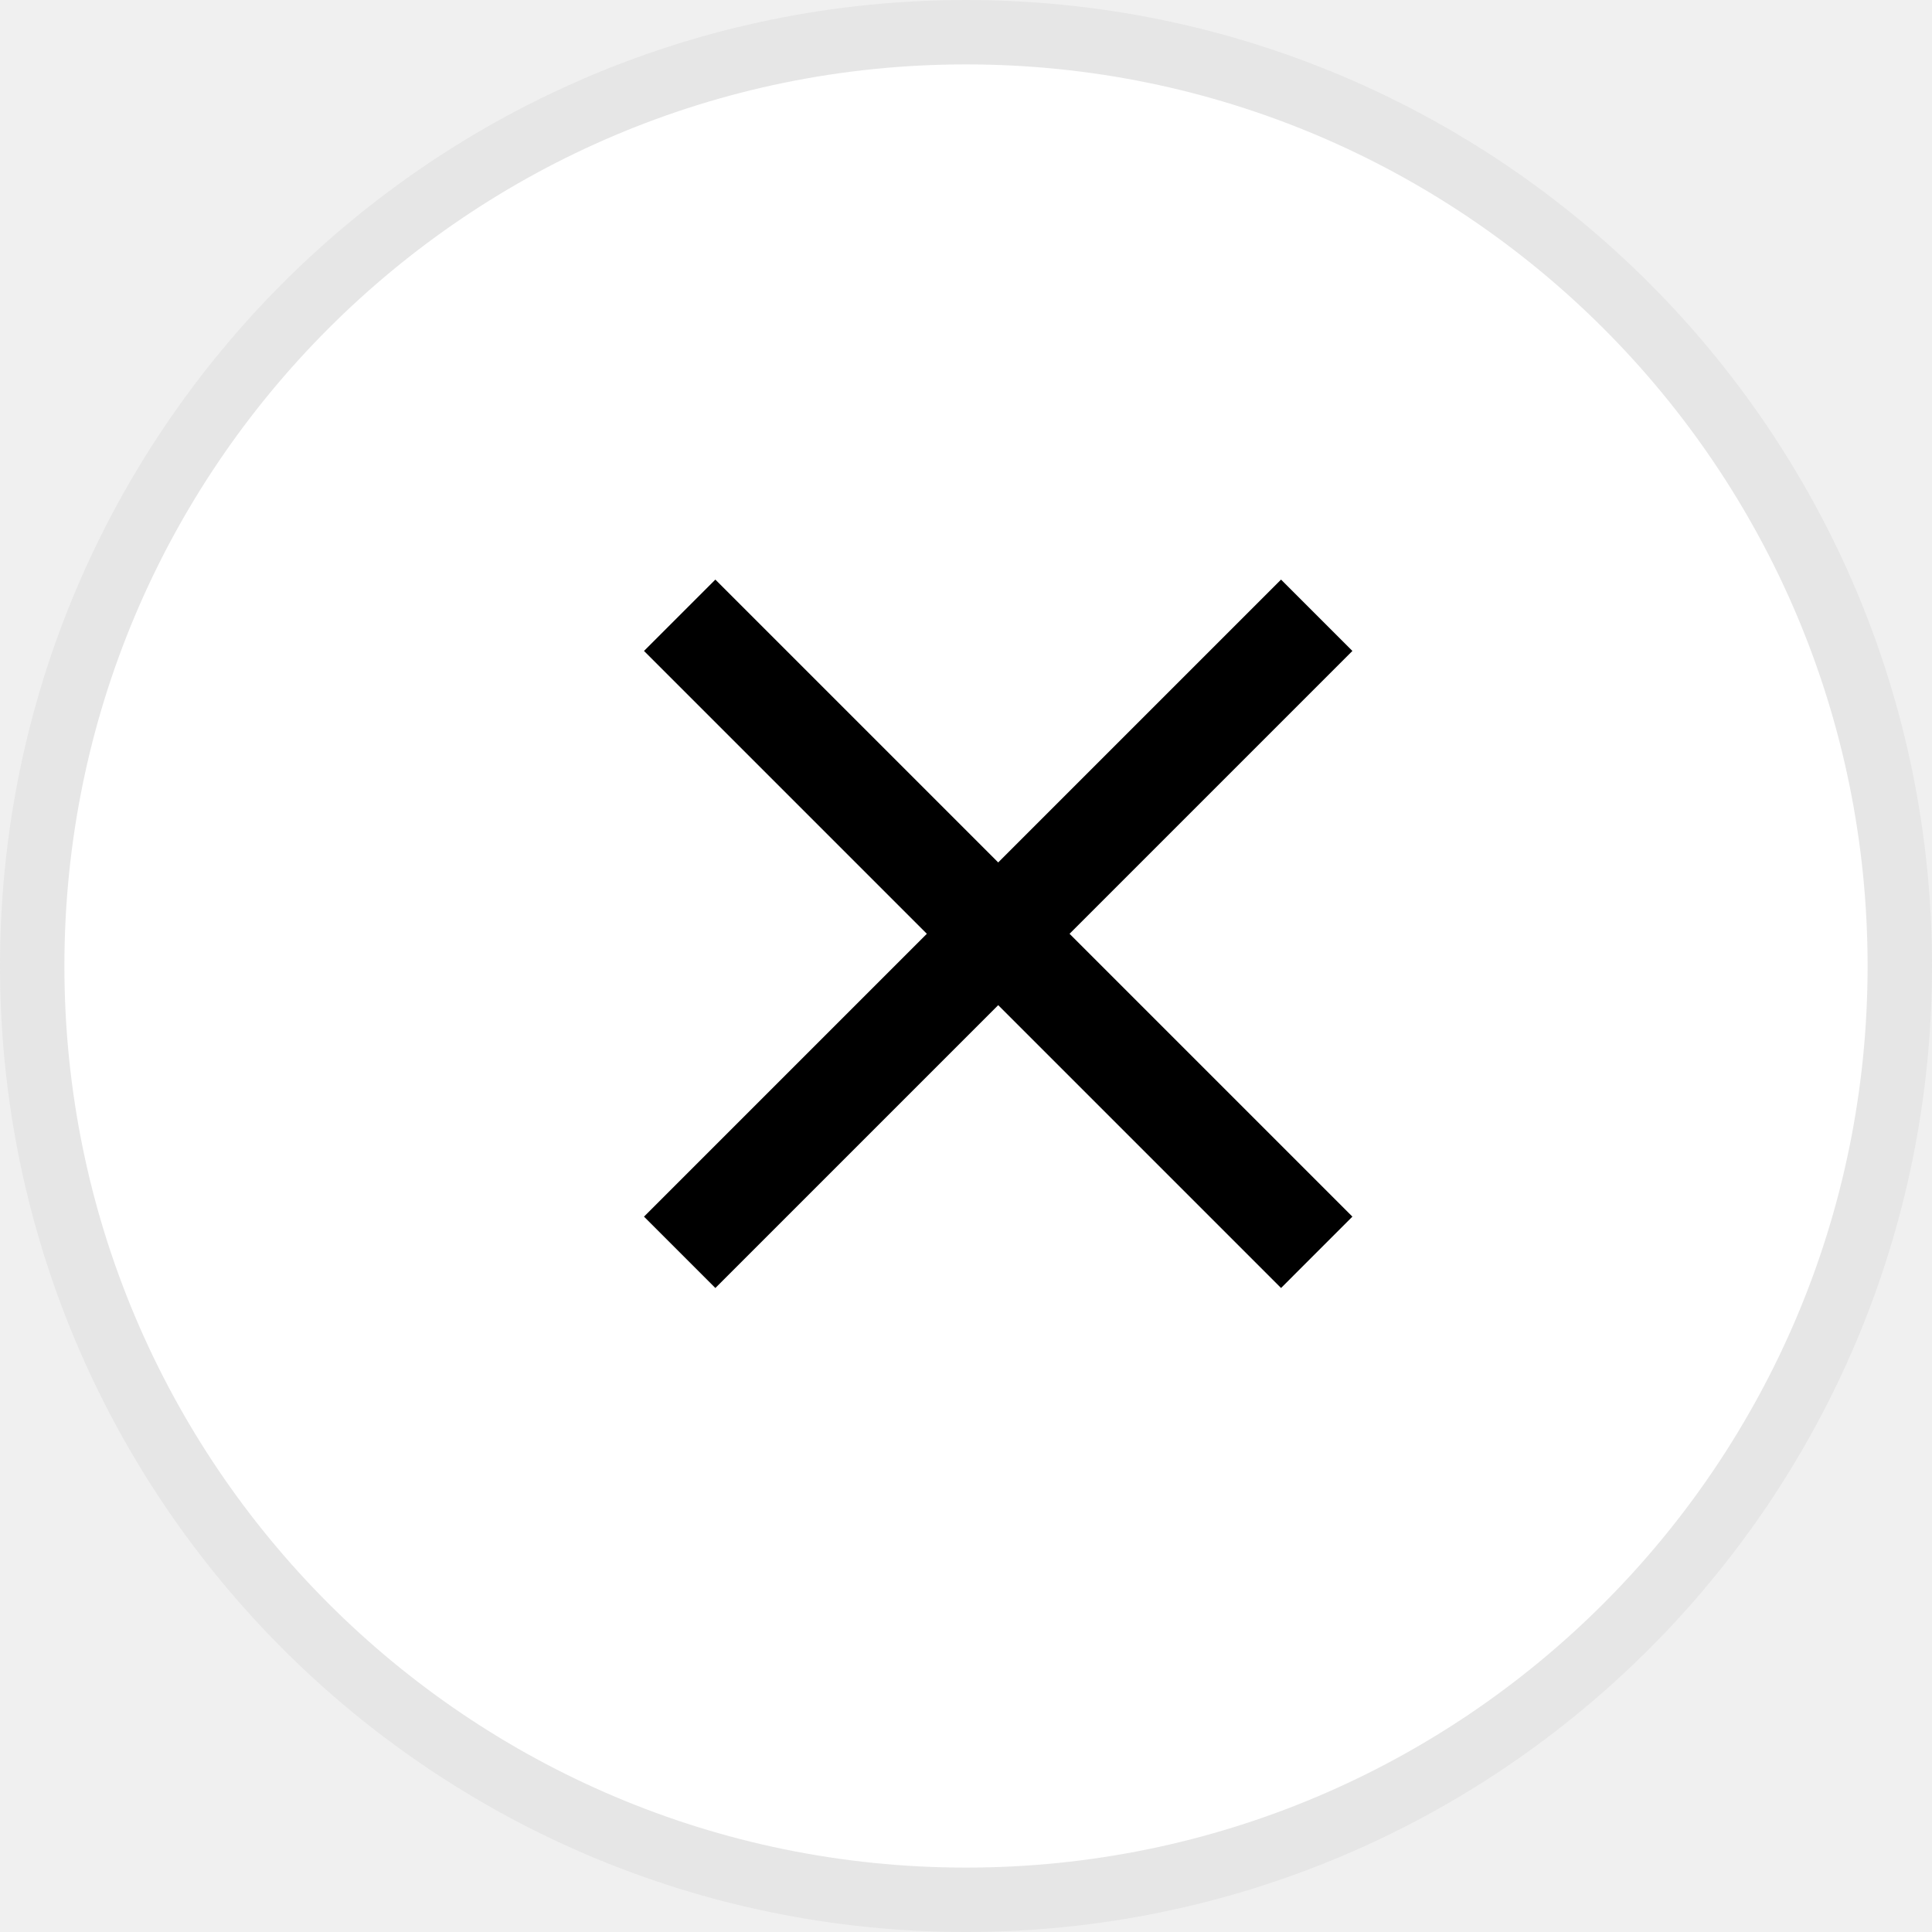
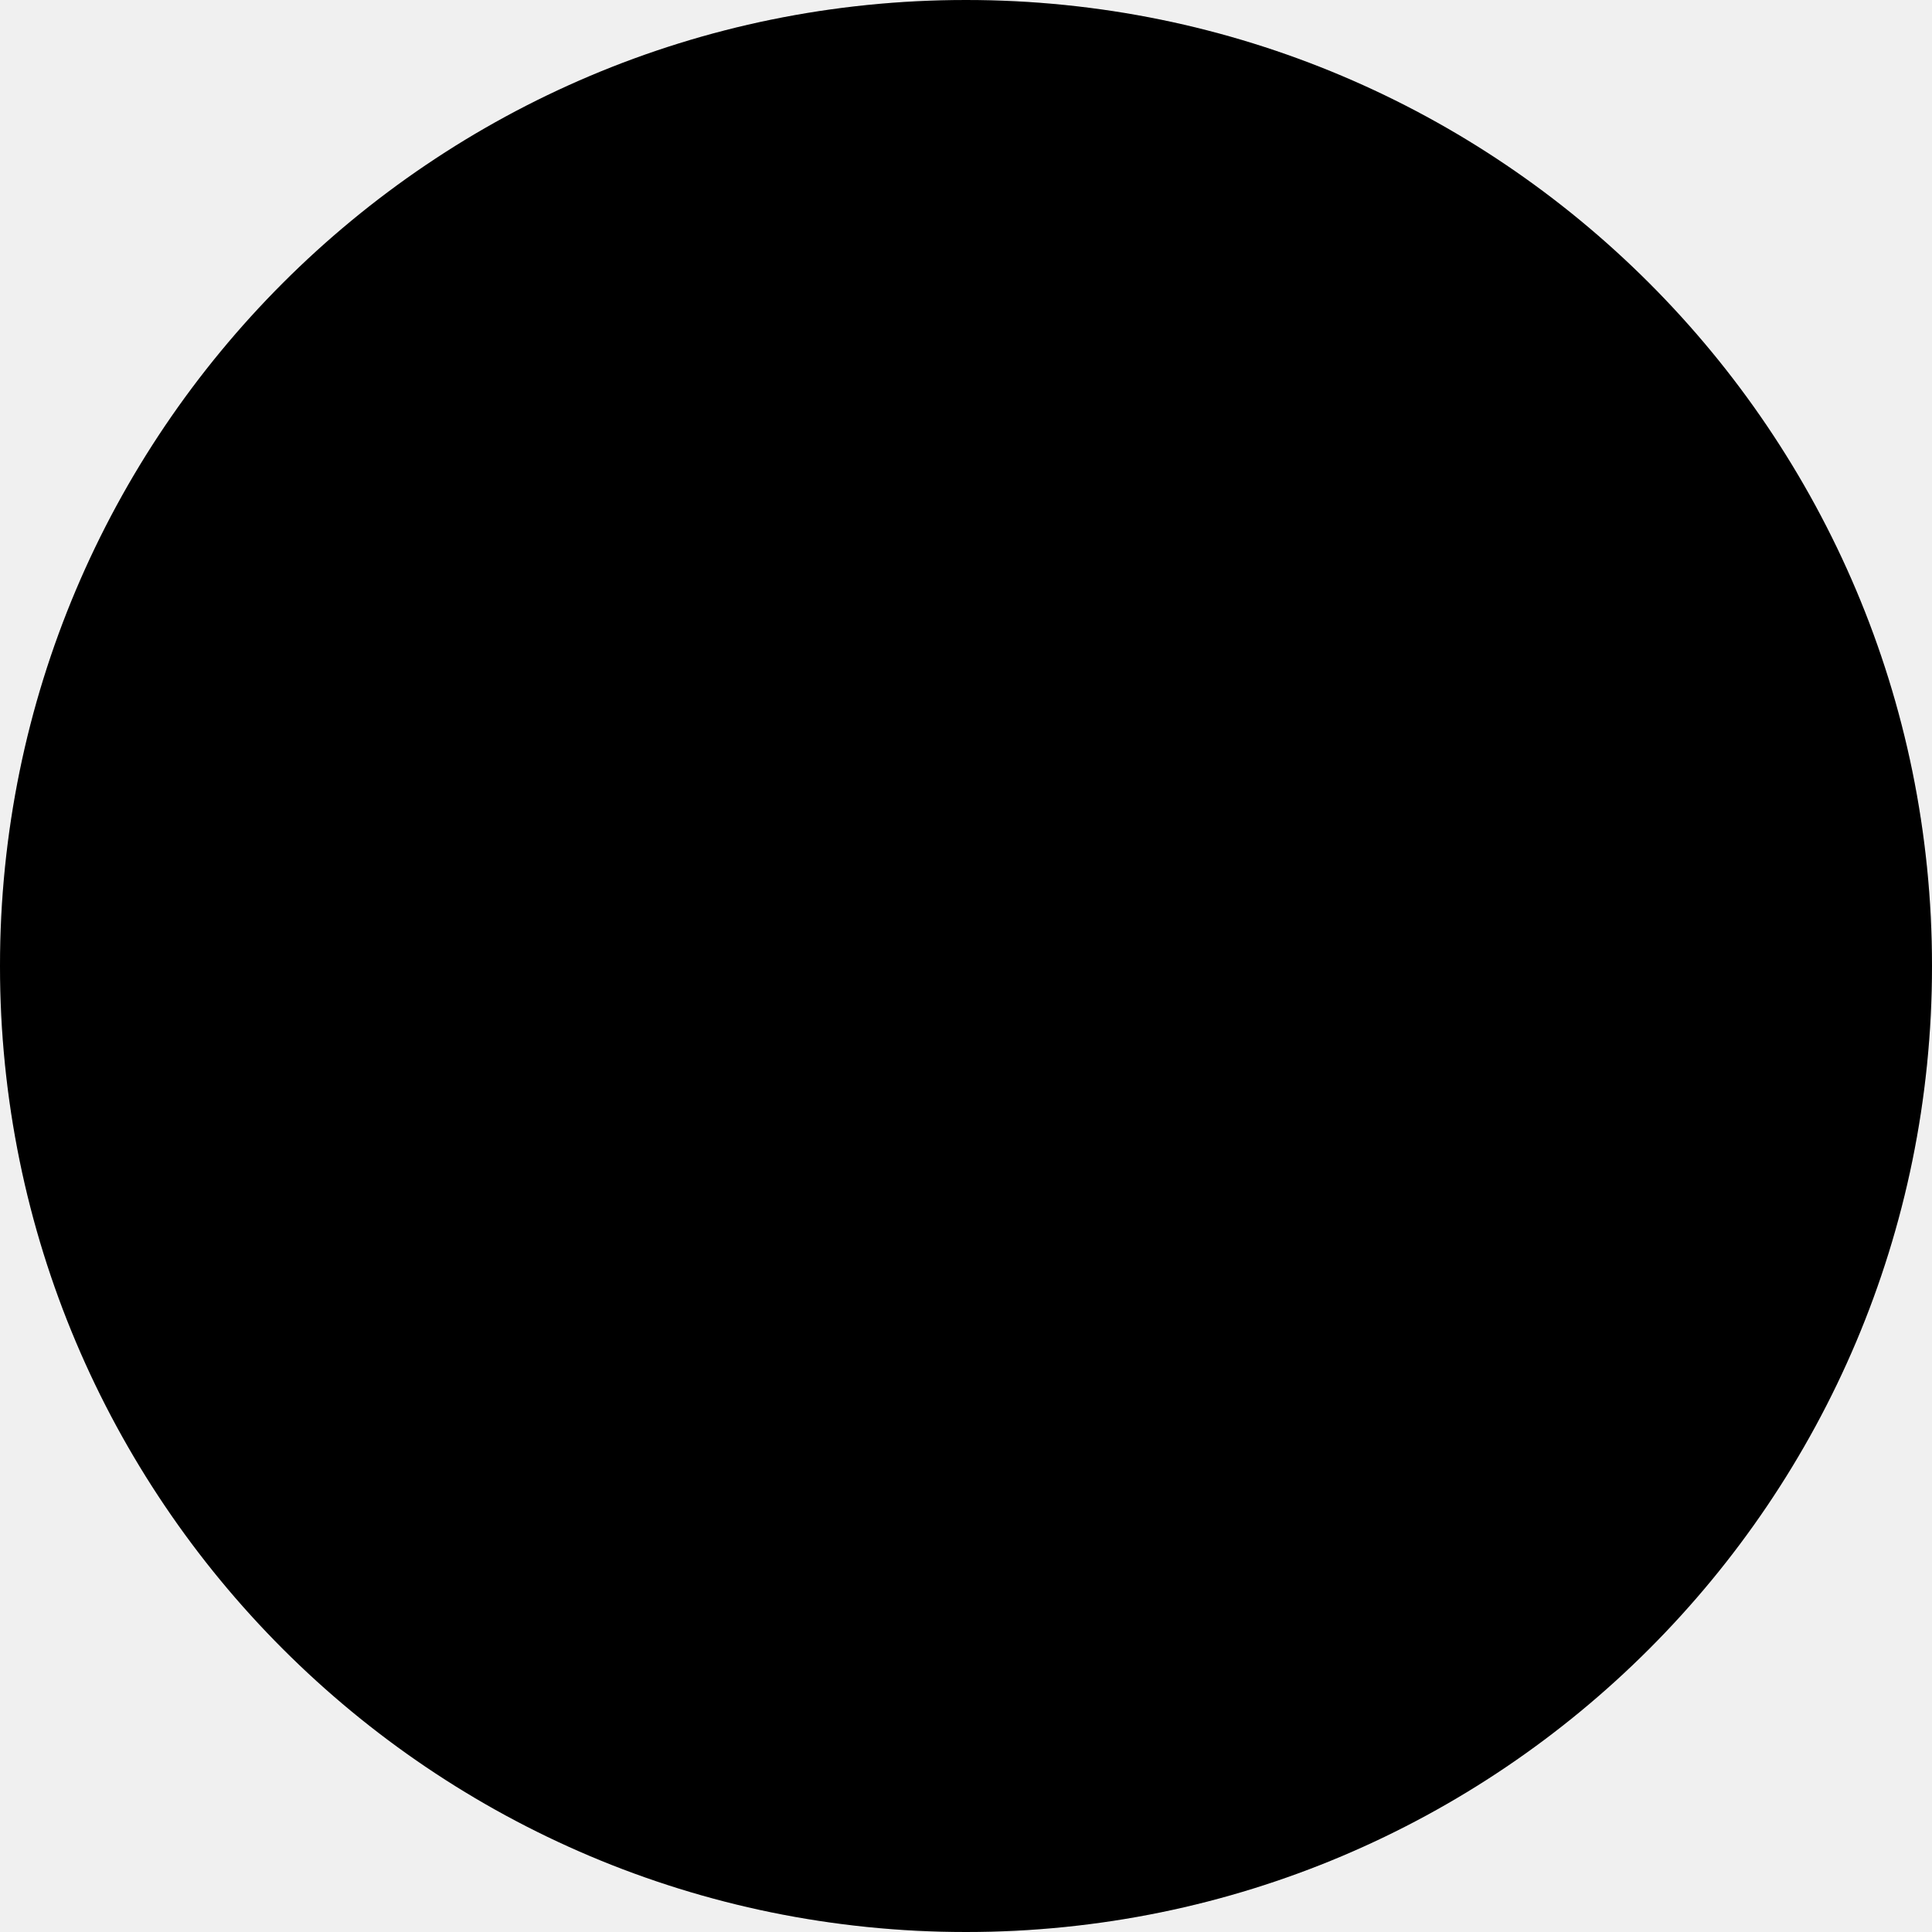
- <svg xmlns="http://www.w3.org/2000/svg" width="30" height="30" viewBox="0 0 30 30" fill="none">
-   <circle cx="15" cy="15" r="15" fill="white" />
+ <svg xmlns="http://www.w3.org/2000/svg" width="30" height="30" viewBox="0 0 30 30">
+   <circle cx="15" cy="15" r="15" />
  <circle cx="15" cy="15" r="14.5" stroke="black" stroke-opacity="0.1" />
  <path d="M21 10.108L19.892 9L15.5 13.392L11.108 9L10 10.108L14.392 14.5L10 18.892L11.108 20L15.5 15.608L19.892 20L21 18.892L16.608 14.5L21 10.108Z" fill="black" />
</svg>
